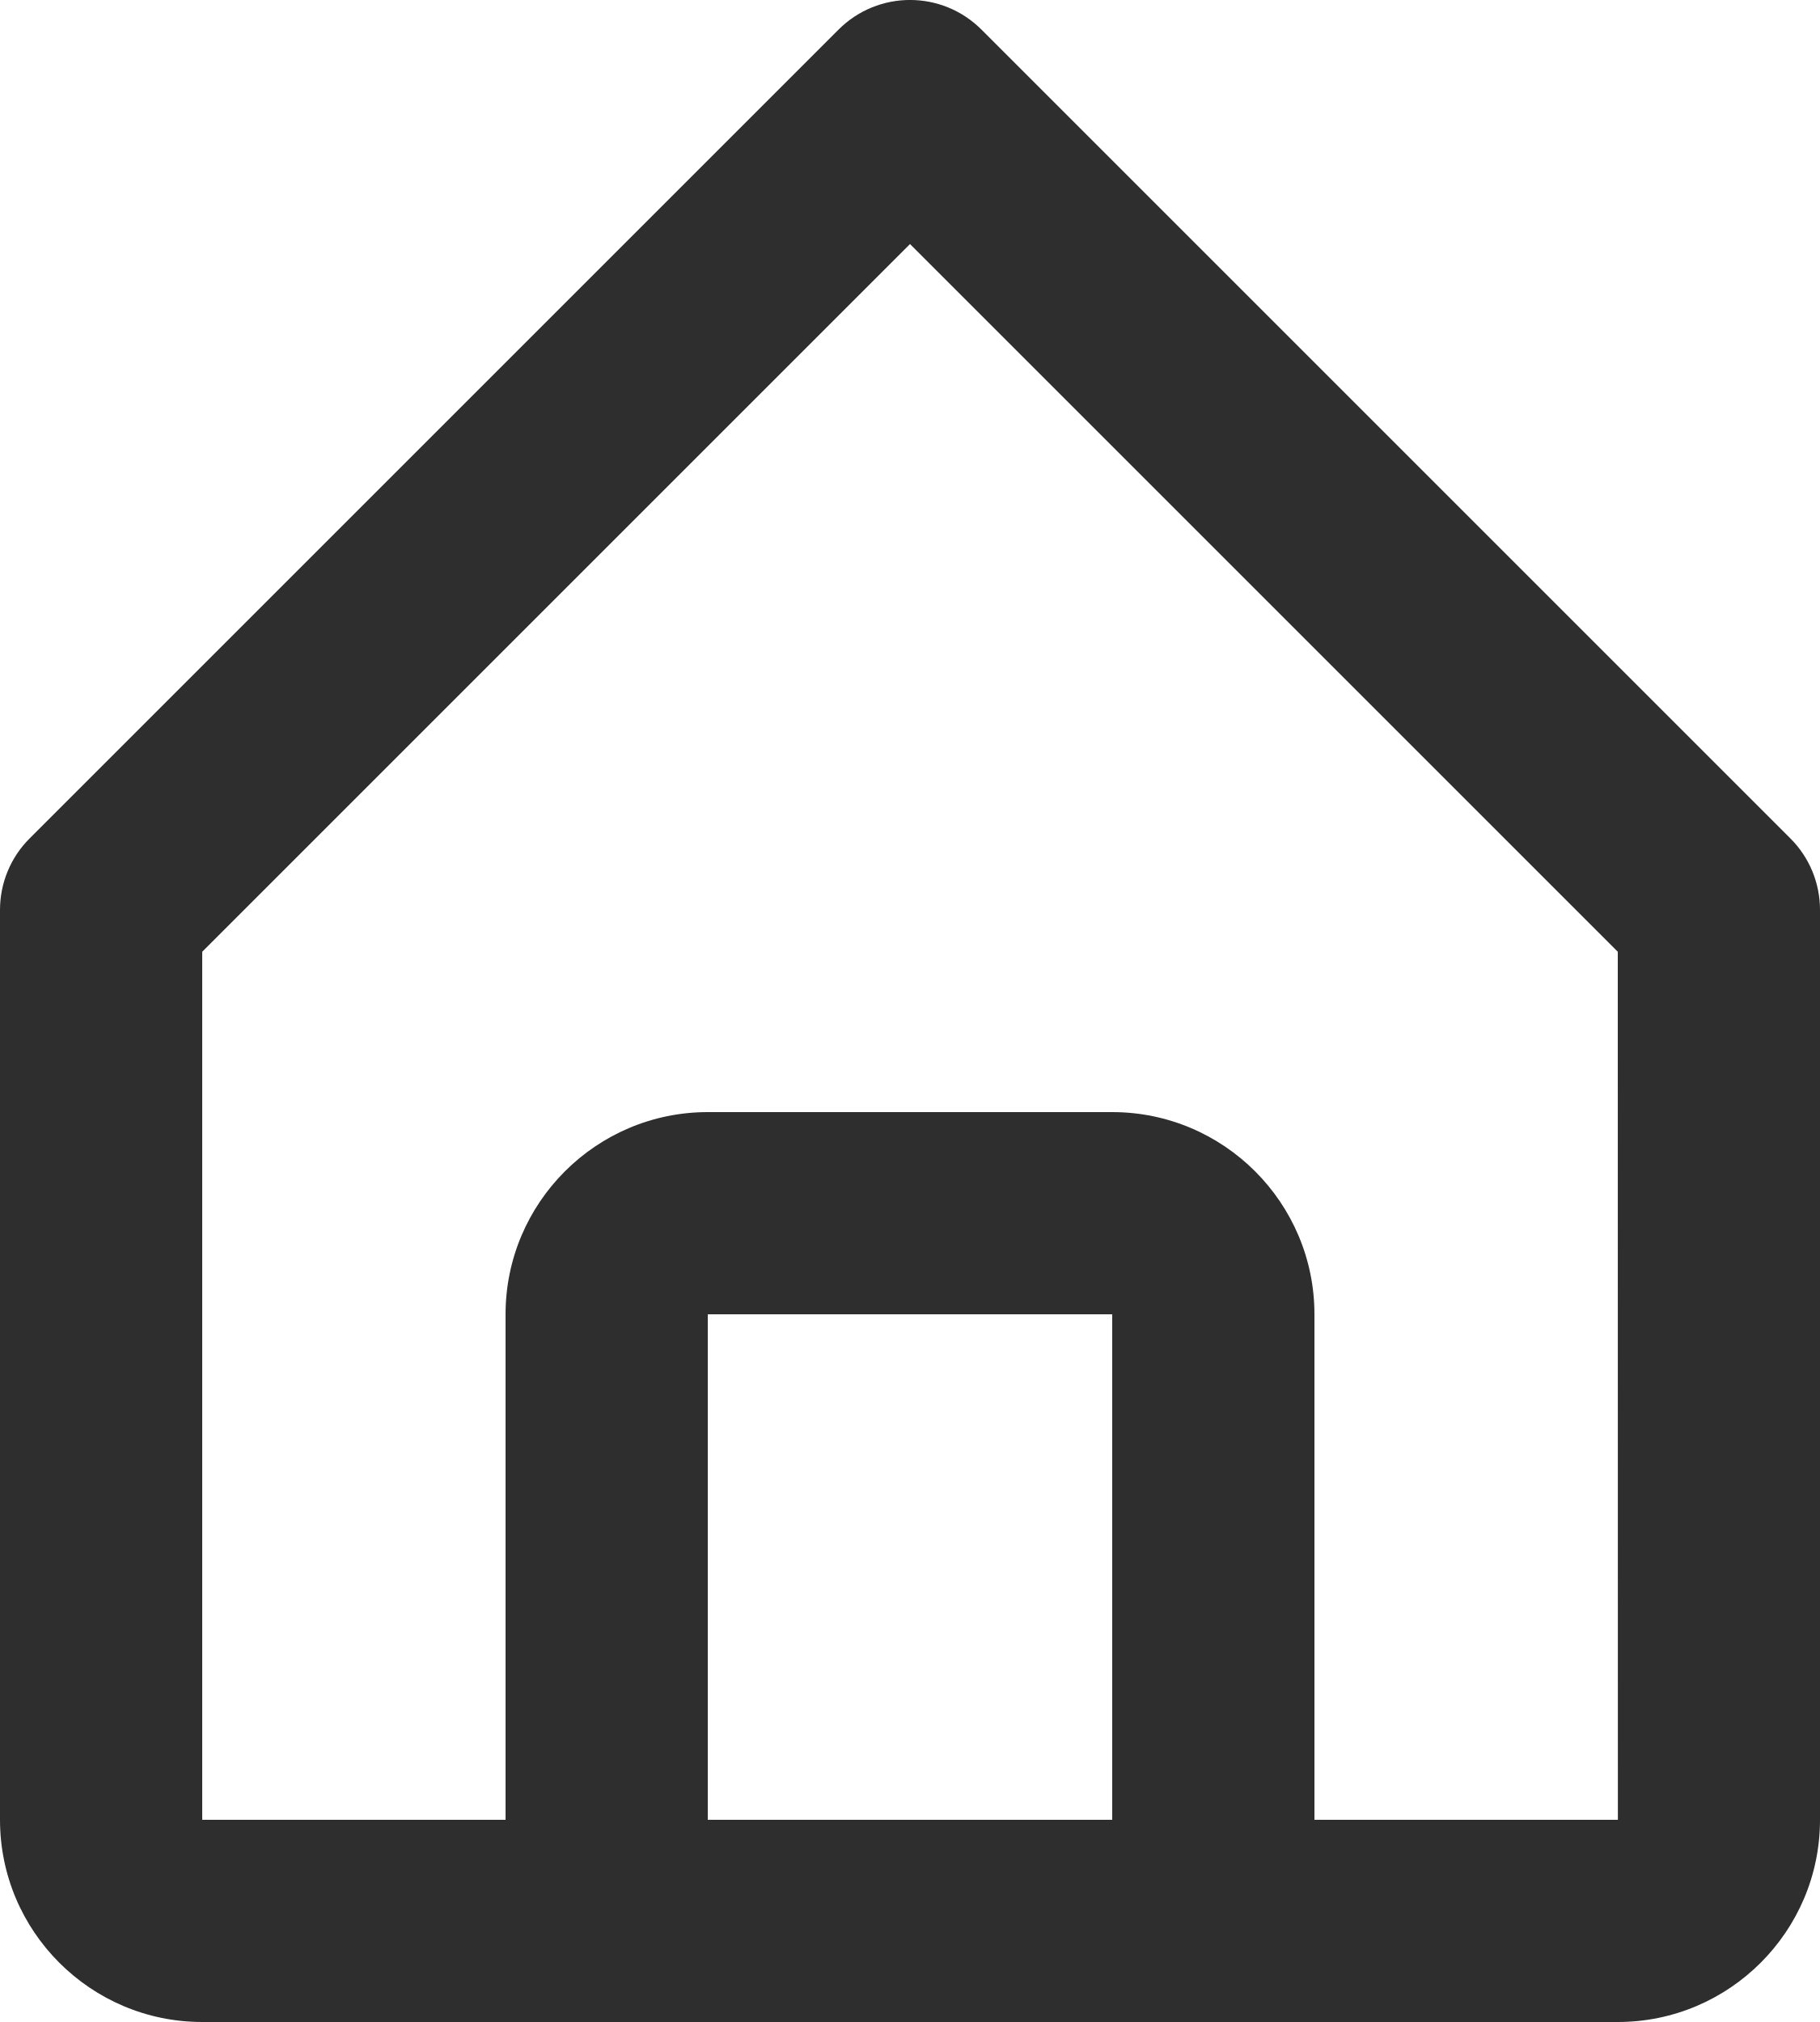
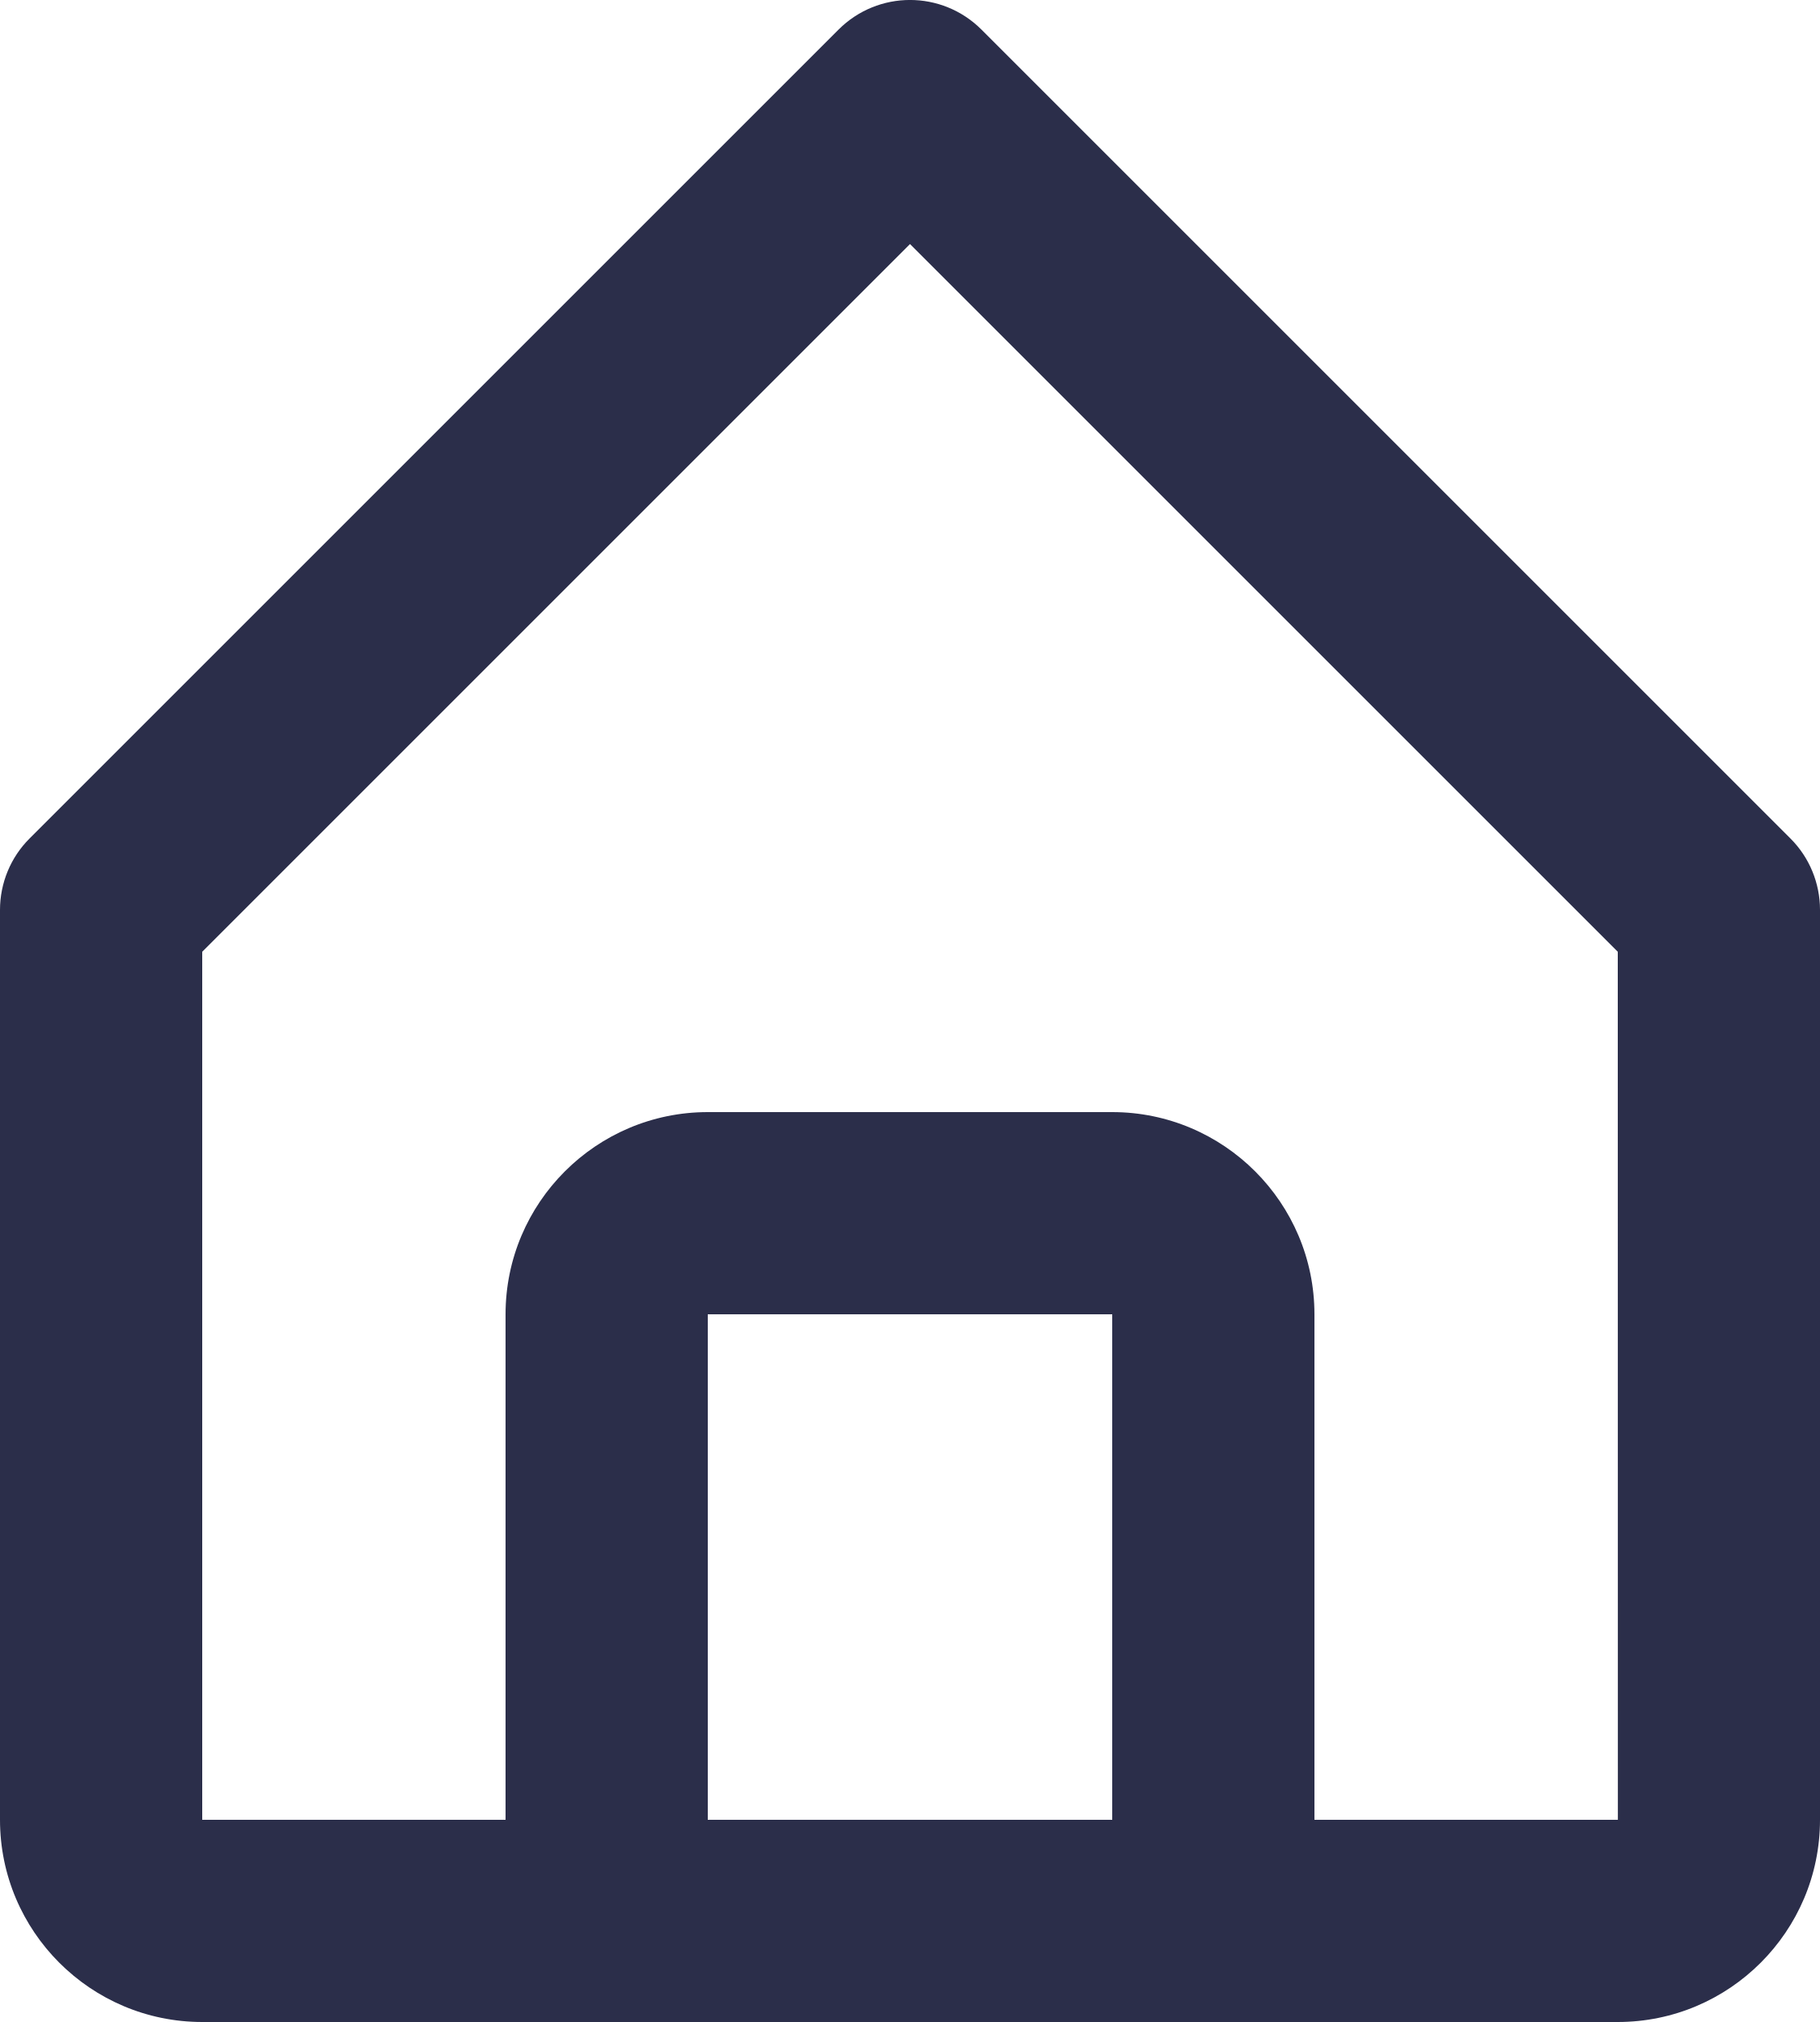
<svg xmlns="http://www.w3.org/2000/svg" width="18" height="20" viewBox="0 0 18 20" fill="none">
-   <path d="M2 20H6H12H16C17.103 20 18 19.103 18 18V9C18 8.735 17.895 8.48 17.707 8.293L9.707 0.293C9.316 -0.098 8.684 -0.098 8.293 0.293L0.293 8.293C0.105 8.48 0 8.735 0 9V18C0 19.103 0.897 20 2 20ZM7 18V13H11V18H7ZM2 9.414L9 2.414L16 9.414L16.001 18H13V13C13 11.897 12.103 11 11 11H7C5.897 11 5 11.897 5 13V18H2V9.414Z" fill="#2E2E2E" />
+   <path d="M2 20H6H12H16C17.103 20 18 19.103 18 18V9C18 8.735 17.895 8.48 17.707 8.293L9.707 0.293C9.316 -0.098 8.684 -0.098 8.293 0.293L0.293 8.293C0.105 8.48 0 8.735 0 9V18C0 19.103 0.897 20 2 20ZM7 18V13H11V18H7ZM2 9.414L9 2.414L16 9.414L16.001 18H13V13C13 11.897 12.103 11 11 11H7C5.897 11 5 11.897 5 13V18H2V9.414Z" fill="#2B2E4A" />
</svg>
